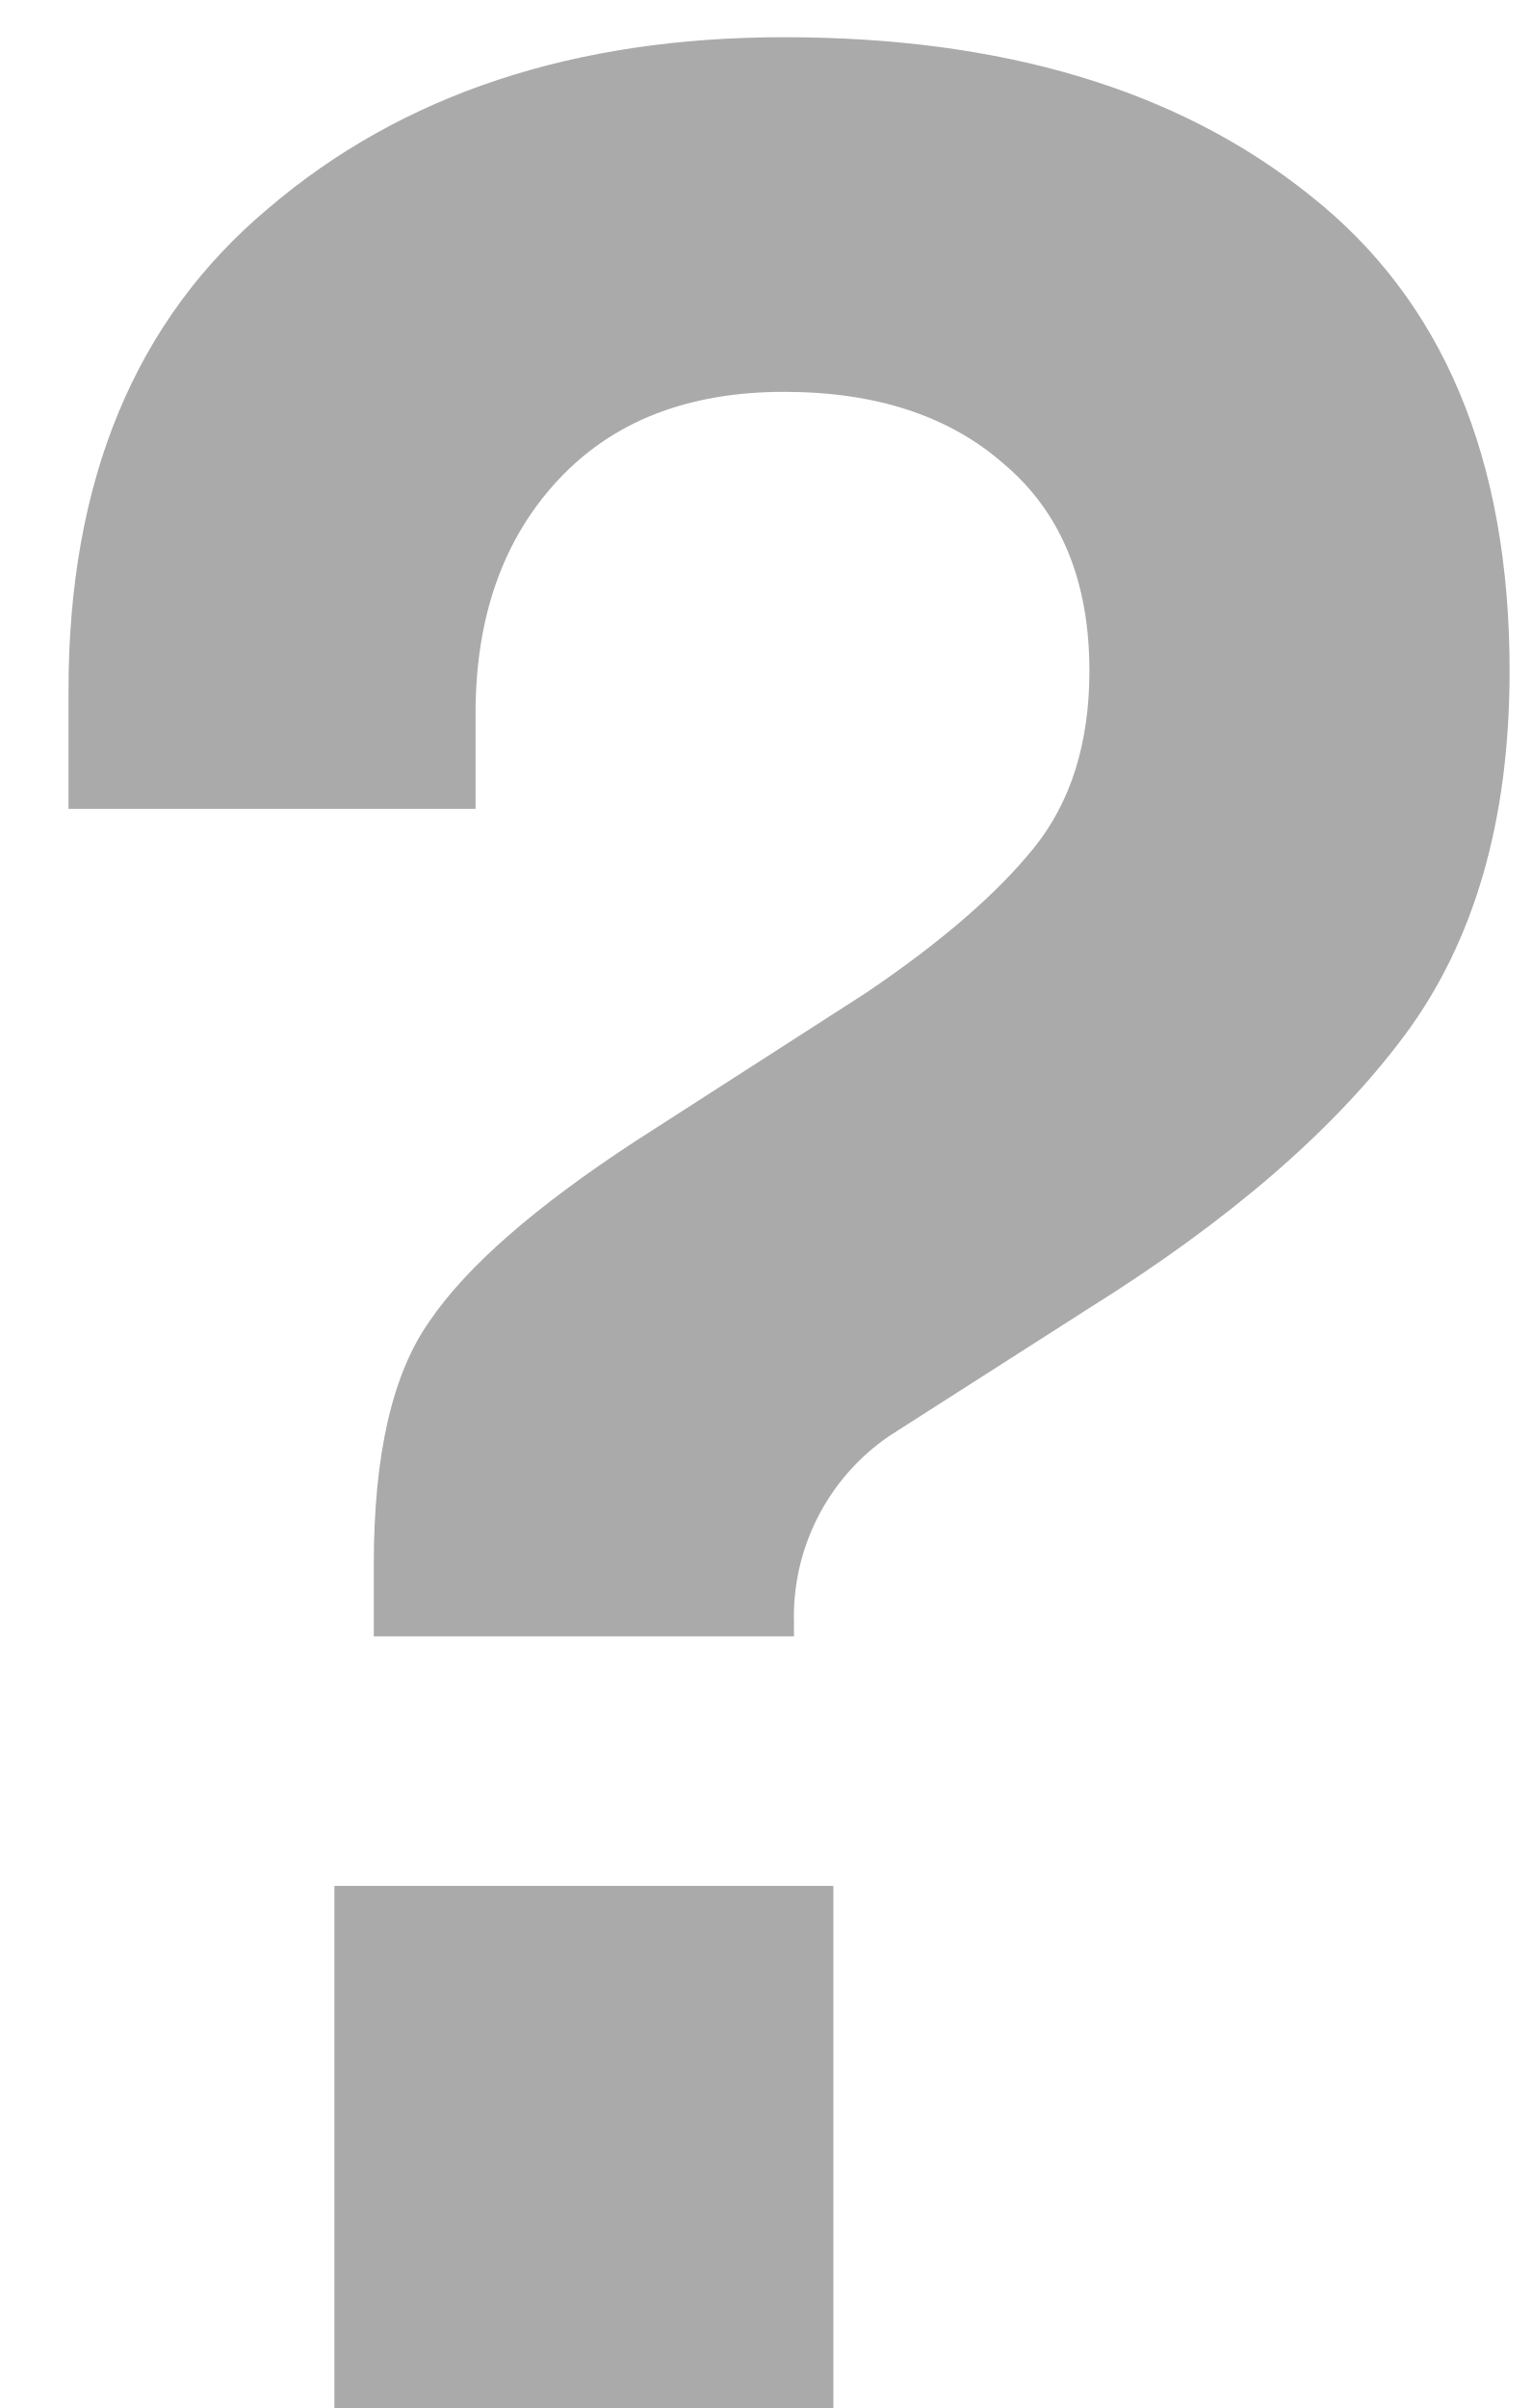
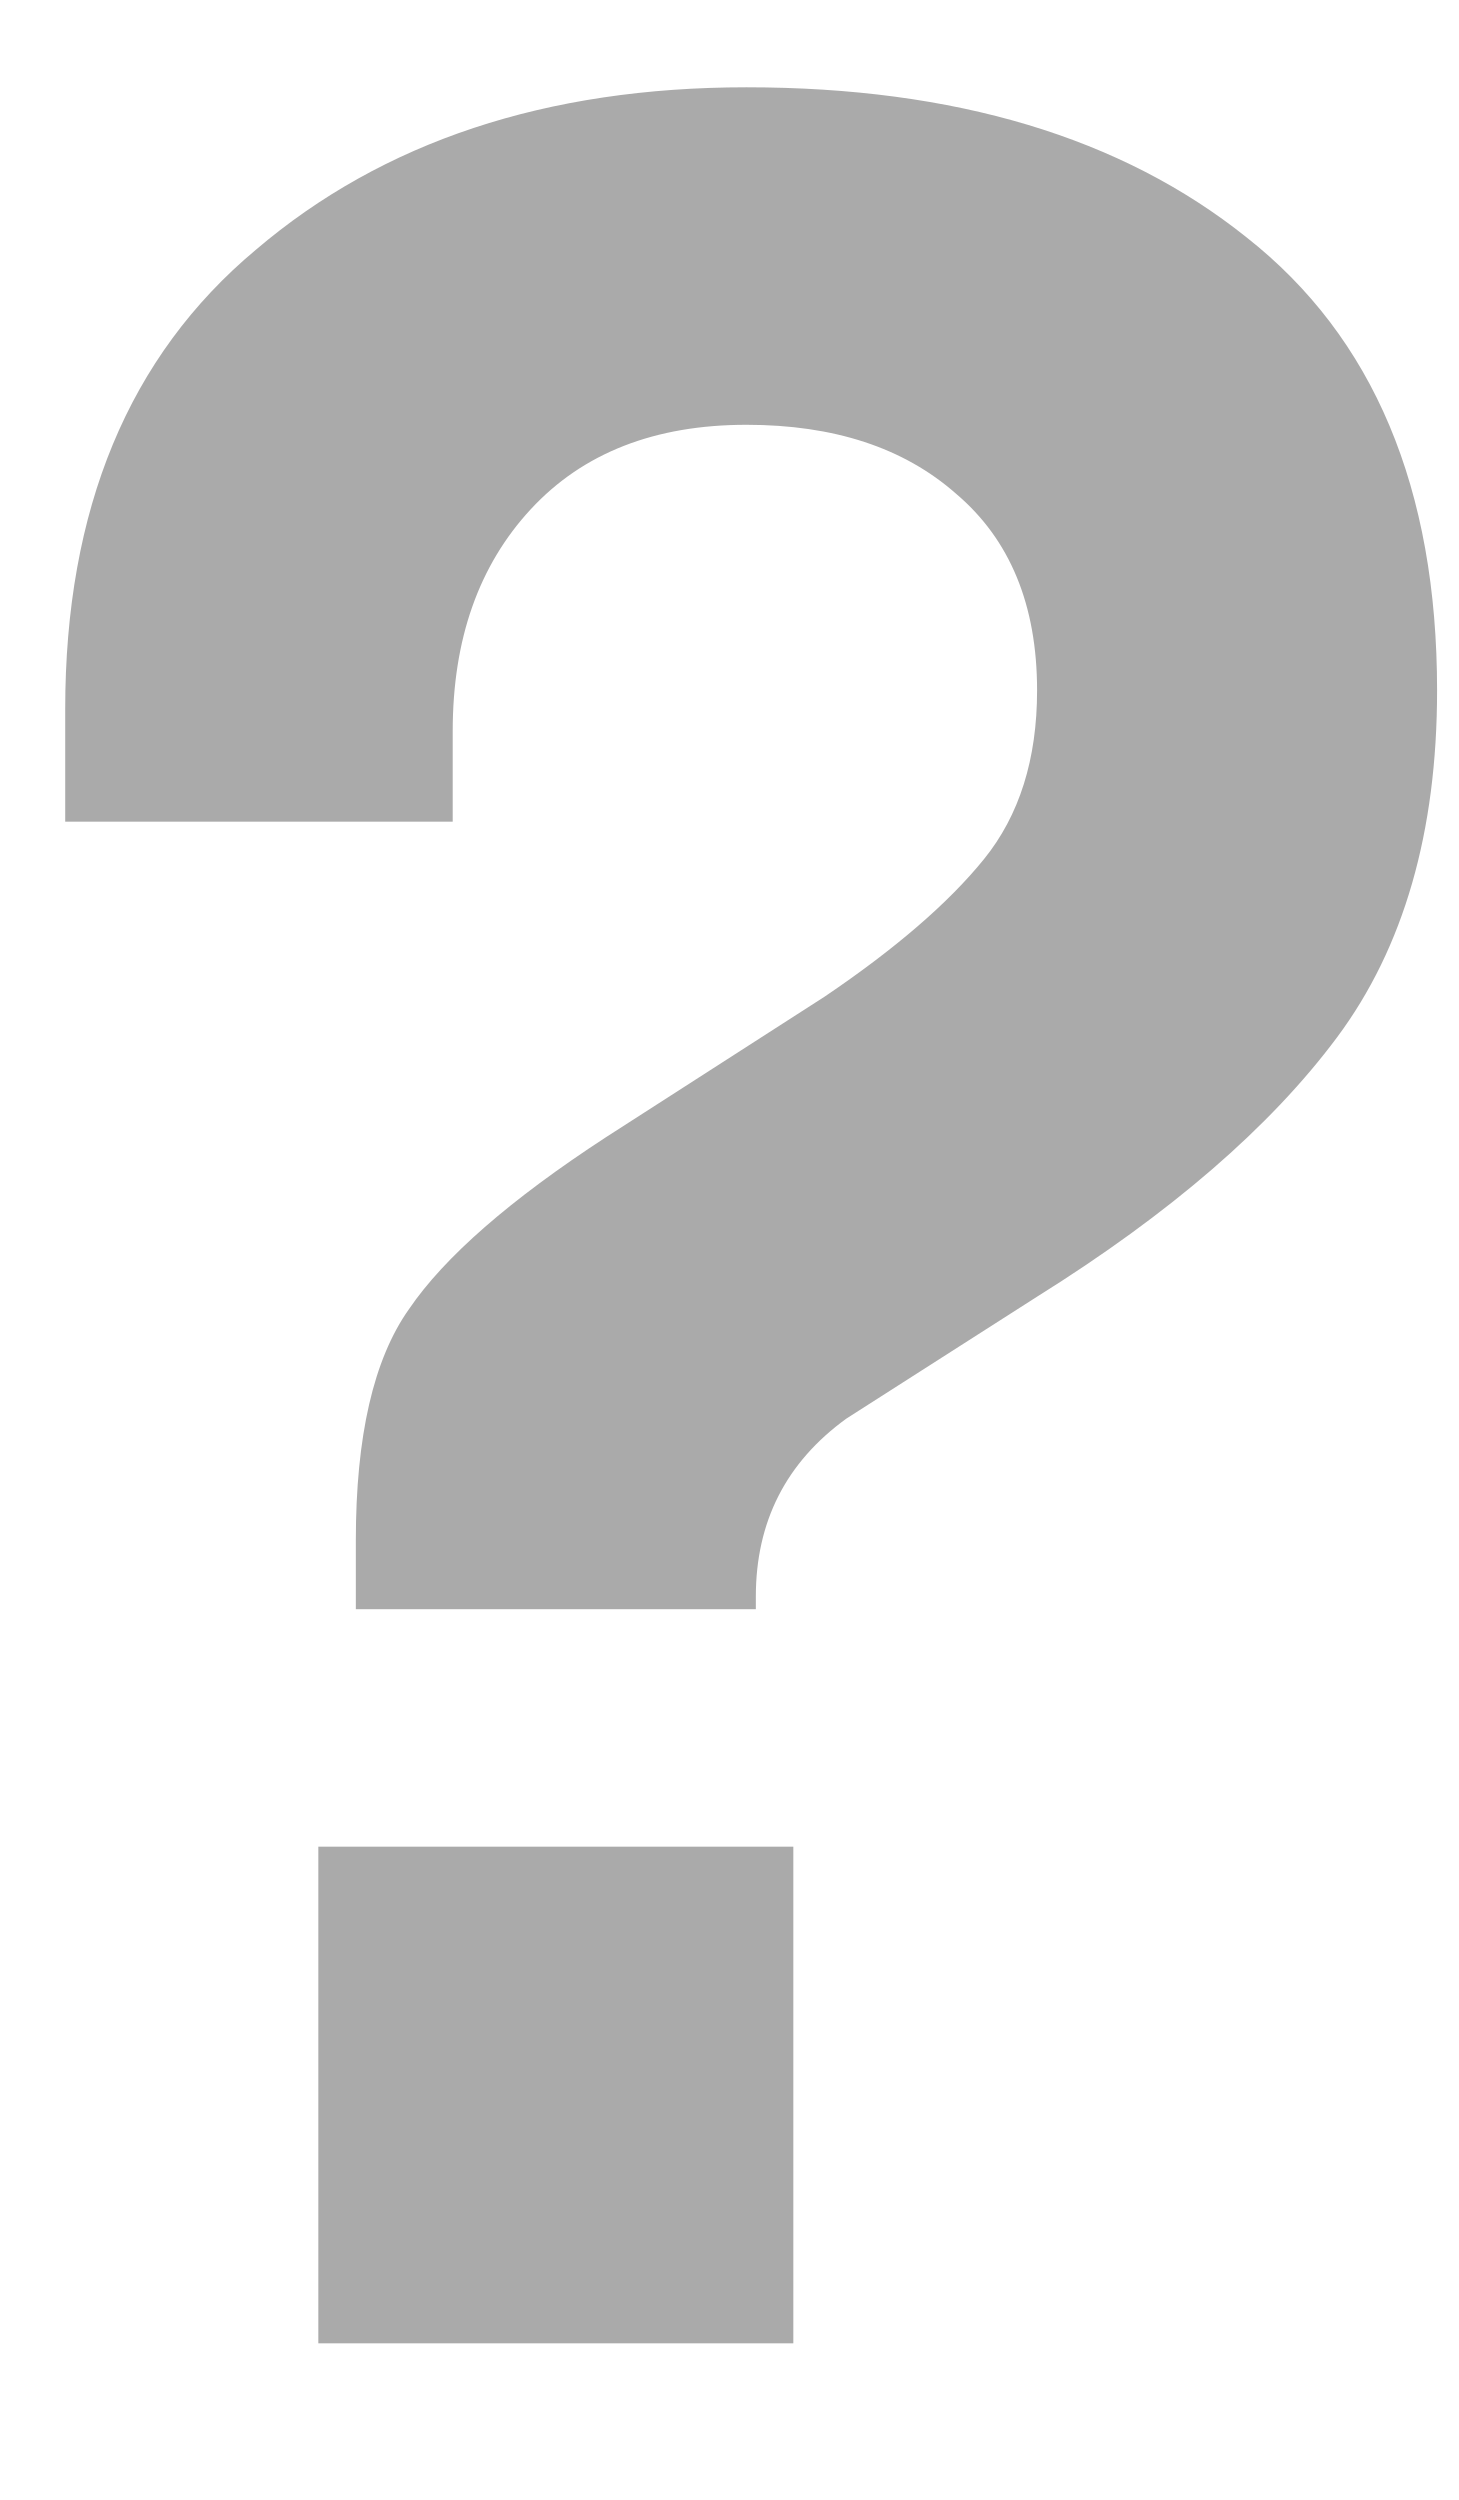
- <svg xmlns="http://www.w3.org/2000/svg" width="7" height="11" fill="none">
-   <path fill="#AAA" d="M3.628 7.415v.06h-1.92v-.33q0-.75.255-1.11.255-.375.945-.825l1.05-.675q.51-.345.765-.66t.255-.81q0-.615-.39-.945-.375-.33-1.005-.33-.66 0-1.035.405T2.173 3.26v.435H.313v-.54q0-1.44.915-2.205.915-.78 2.355-.78 1.5 0 2.4.72.915.72.915 2.175 0 1.02-.48 1.665t-1.44 1.245l-.915.585a1 1 0 0 0-.435.855M1.528 11V8.615h2.28V11z" />
+ <svg xmlns="http://www.w3.org/2000/svg" width="7" height="12" viewBox="0 0 7 12" fill="none">
+   <path d="M3.628 7.664V7.724H1.708V7.394C1.708 6.894 1.793 6.524 1.963 6.284C2.133 6.034 2.448 5.759 2.908 5.459L3.958 4.784C4.298 4.554 4.553 4.334 4.723 4.124C4.893 3.914 4.978 3.644 4.978 3.314C4.978 2.904 4.848 2.589 4.588 2.369C4.338 2.149 4.003 2.039 3.583 2.039C3.143 2.039 2.798 2.174 2.548 2.444C2.298 2.714 2.173 3.069 2.173 3.509V3.944H0.313V3.404C0.313 2.444 0.618 1.709 1.228 1.199C1.838 0.679 2.623 0.419 3.583 0.419C4.583 0.419 5.383 0.659 5.983 1.139C6.593 1.619 6.898 2.344 6.898 3.314C6.898 3.994 6.738 4.549 6.418 4.979C6.098 5.409 5.618 5.824 4.978 6.224L4.063 6.809C3.773 7.019 3.628 7.304 3.628 7.664ZM1.528 11.248V8.864H3.808V11.248H1.528Z" fill="#AAAAAA" />
</svg>
